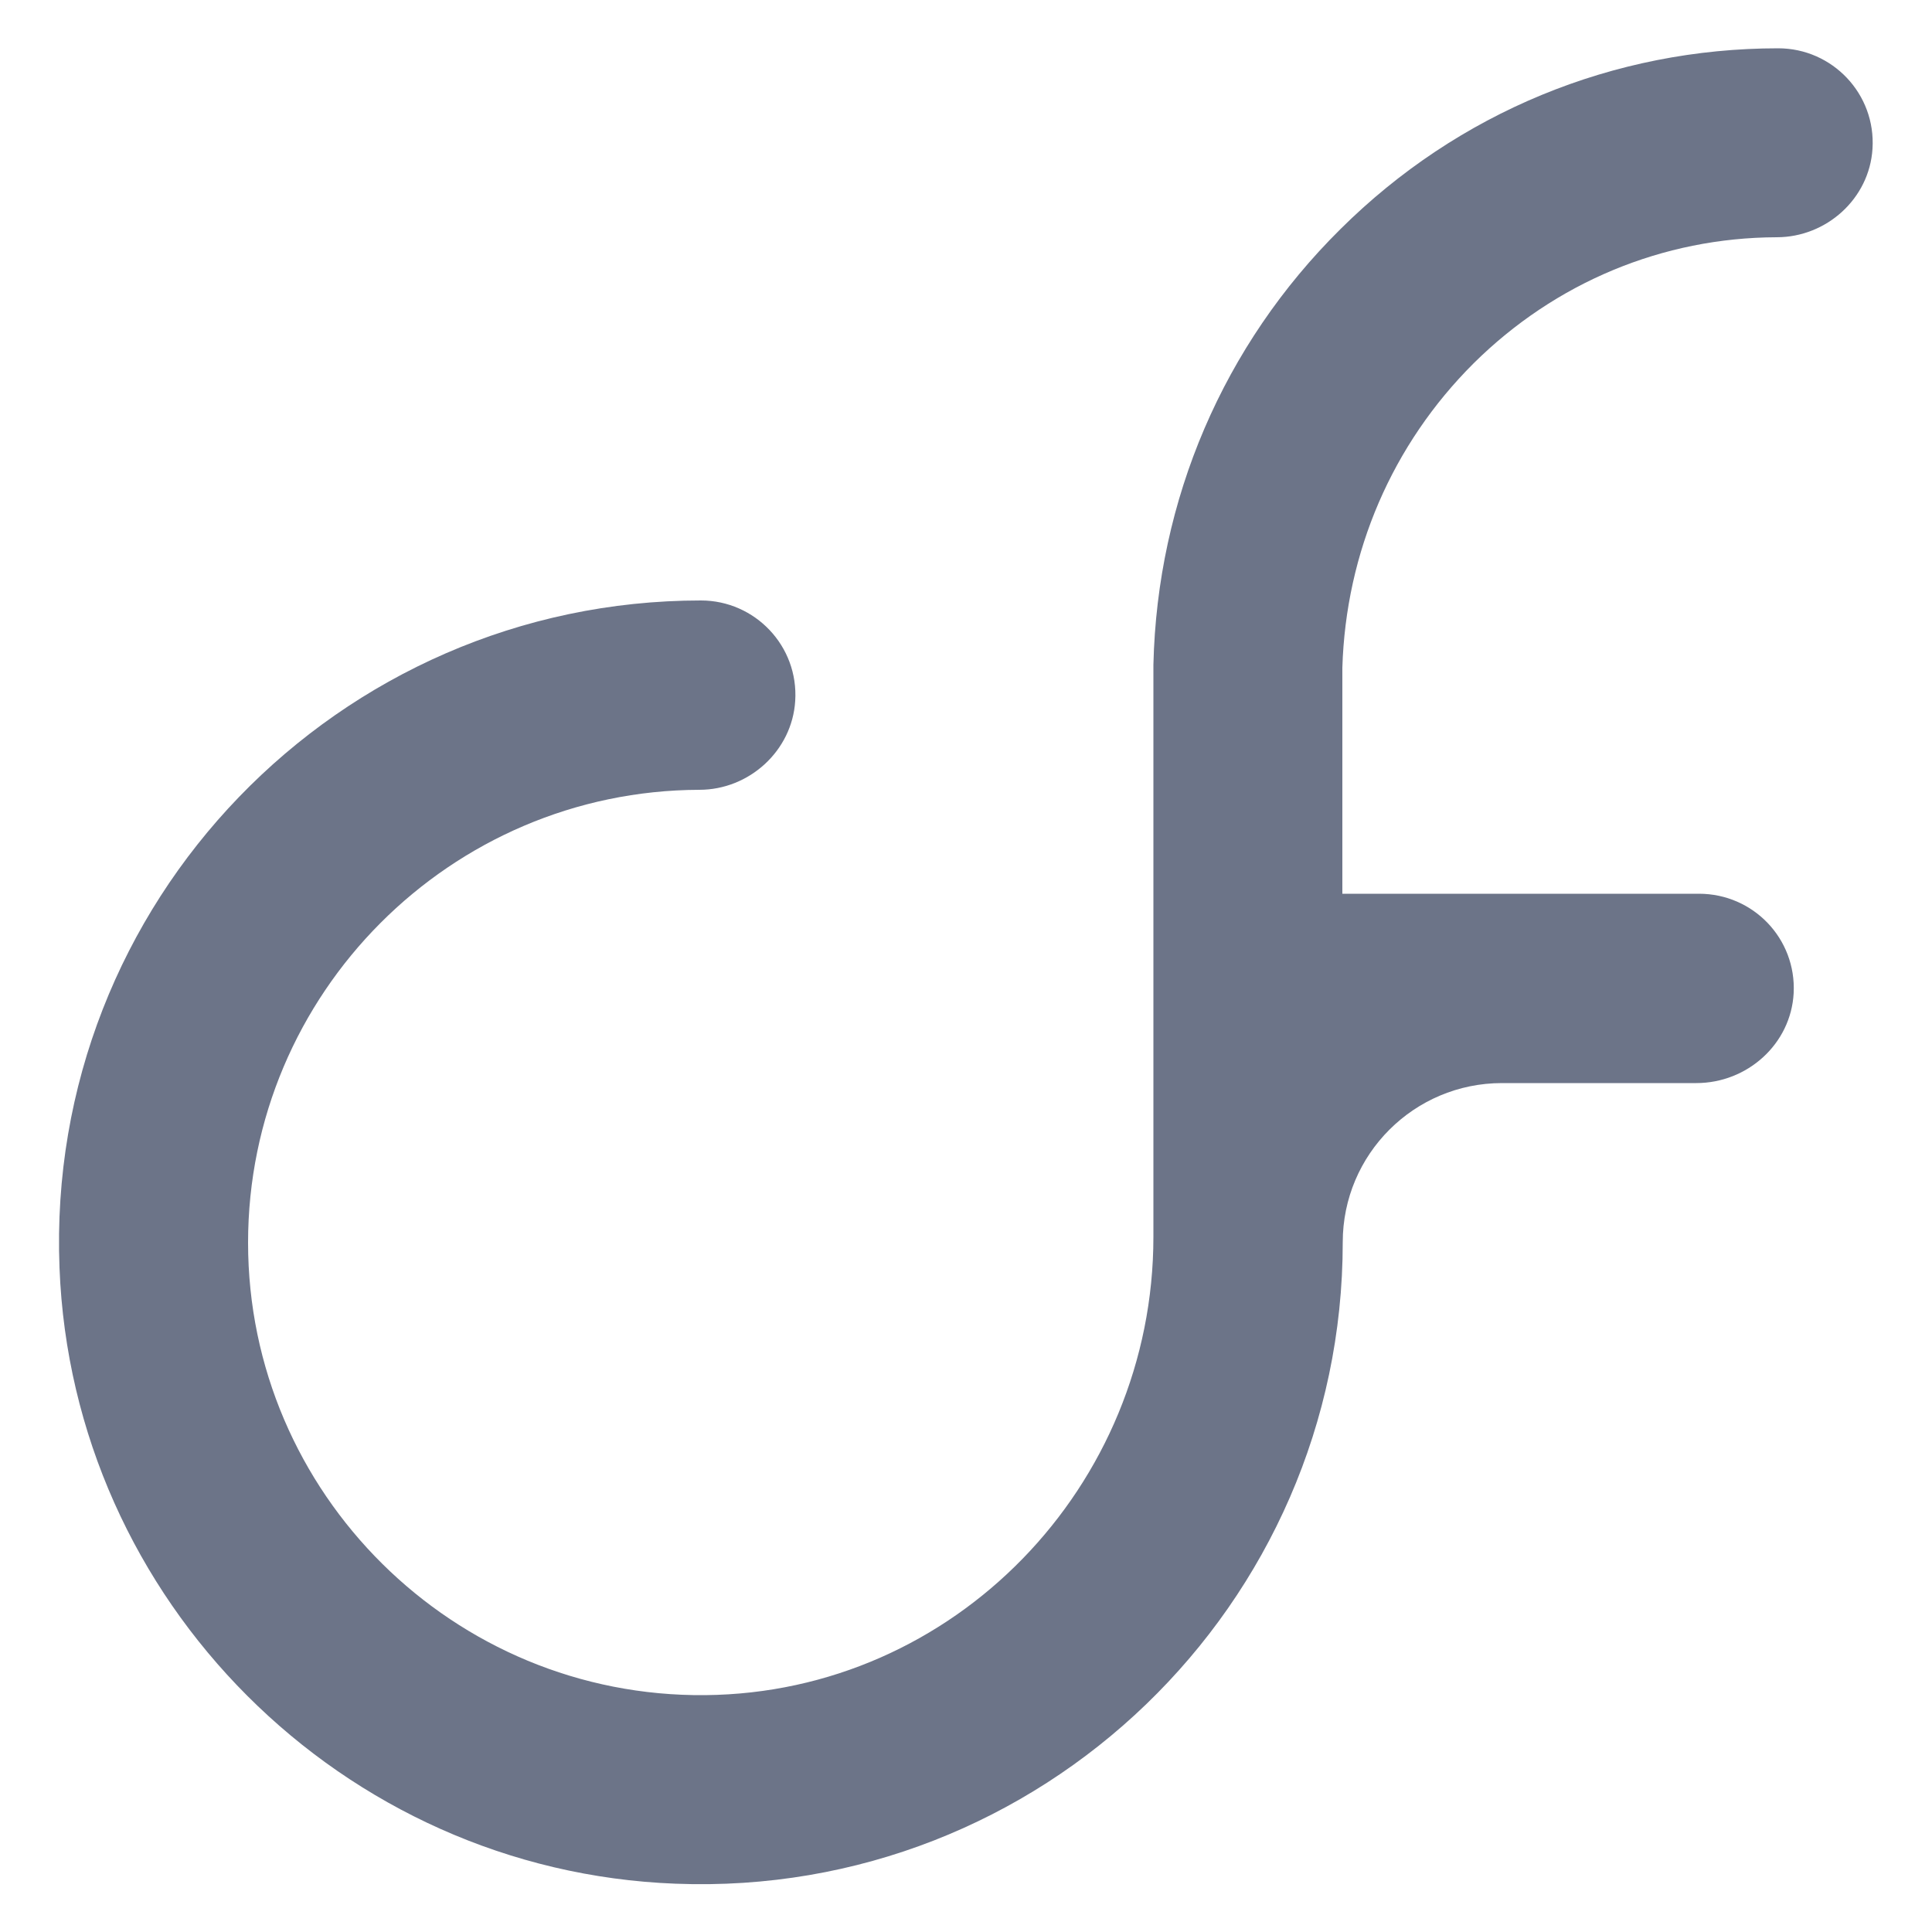
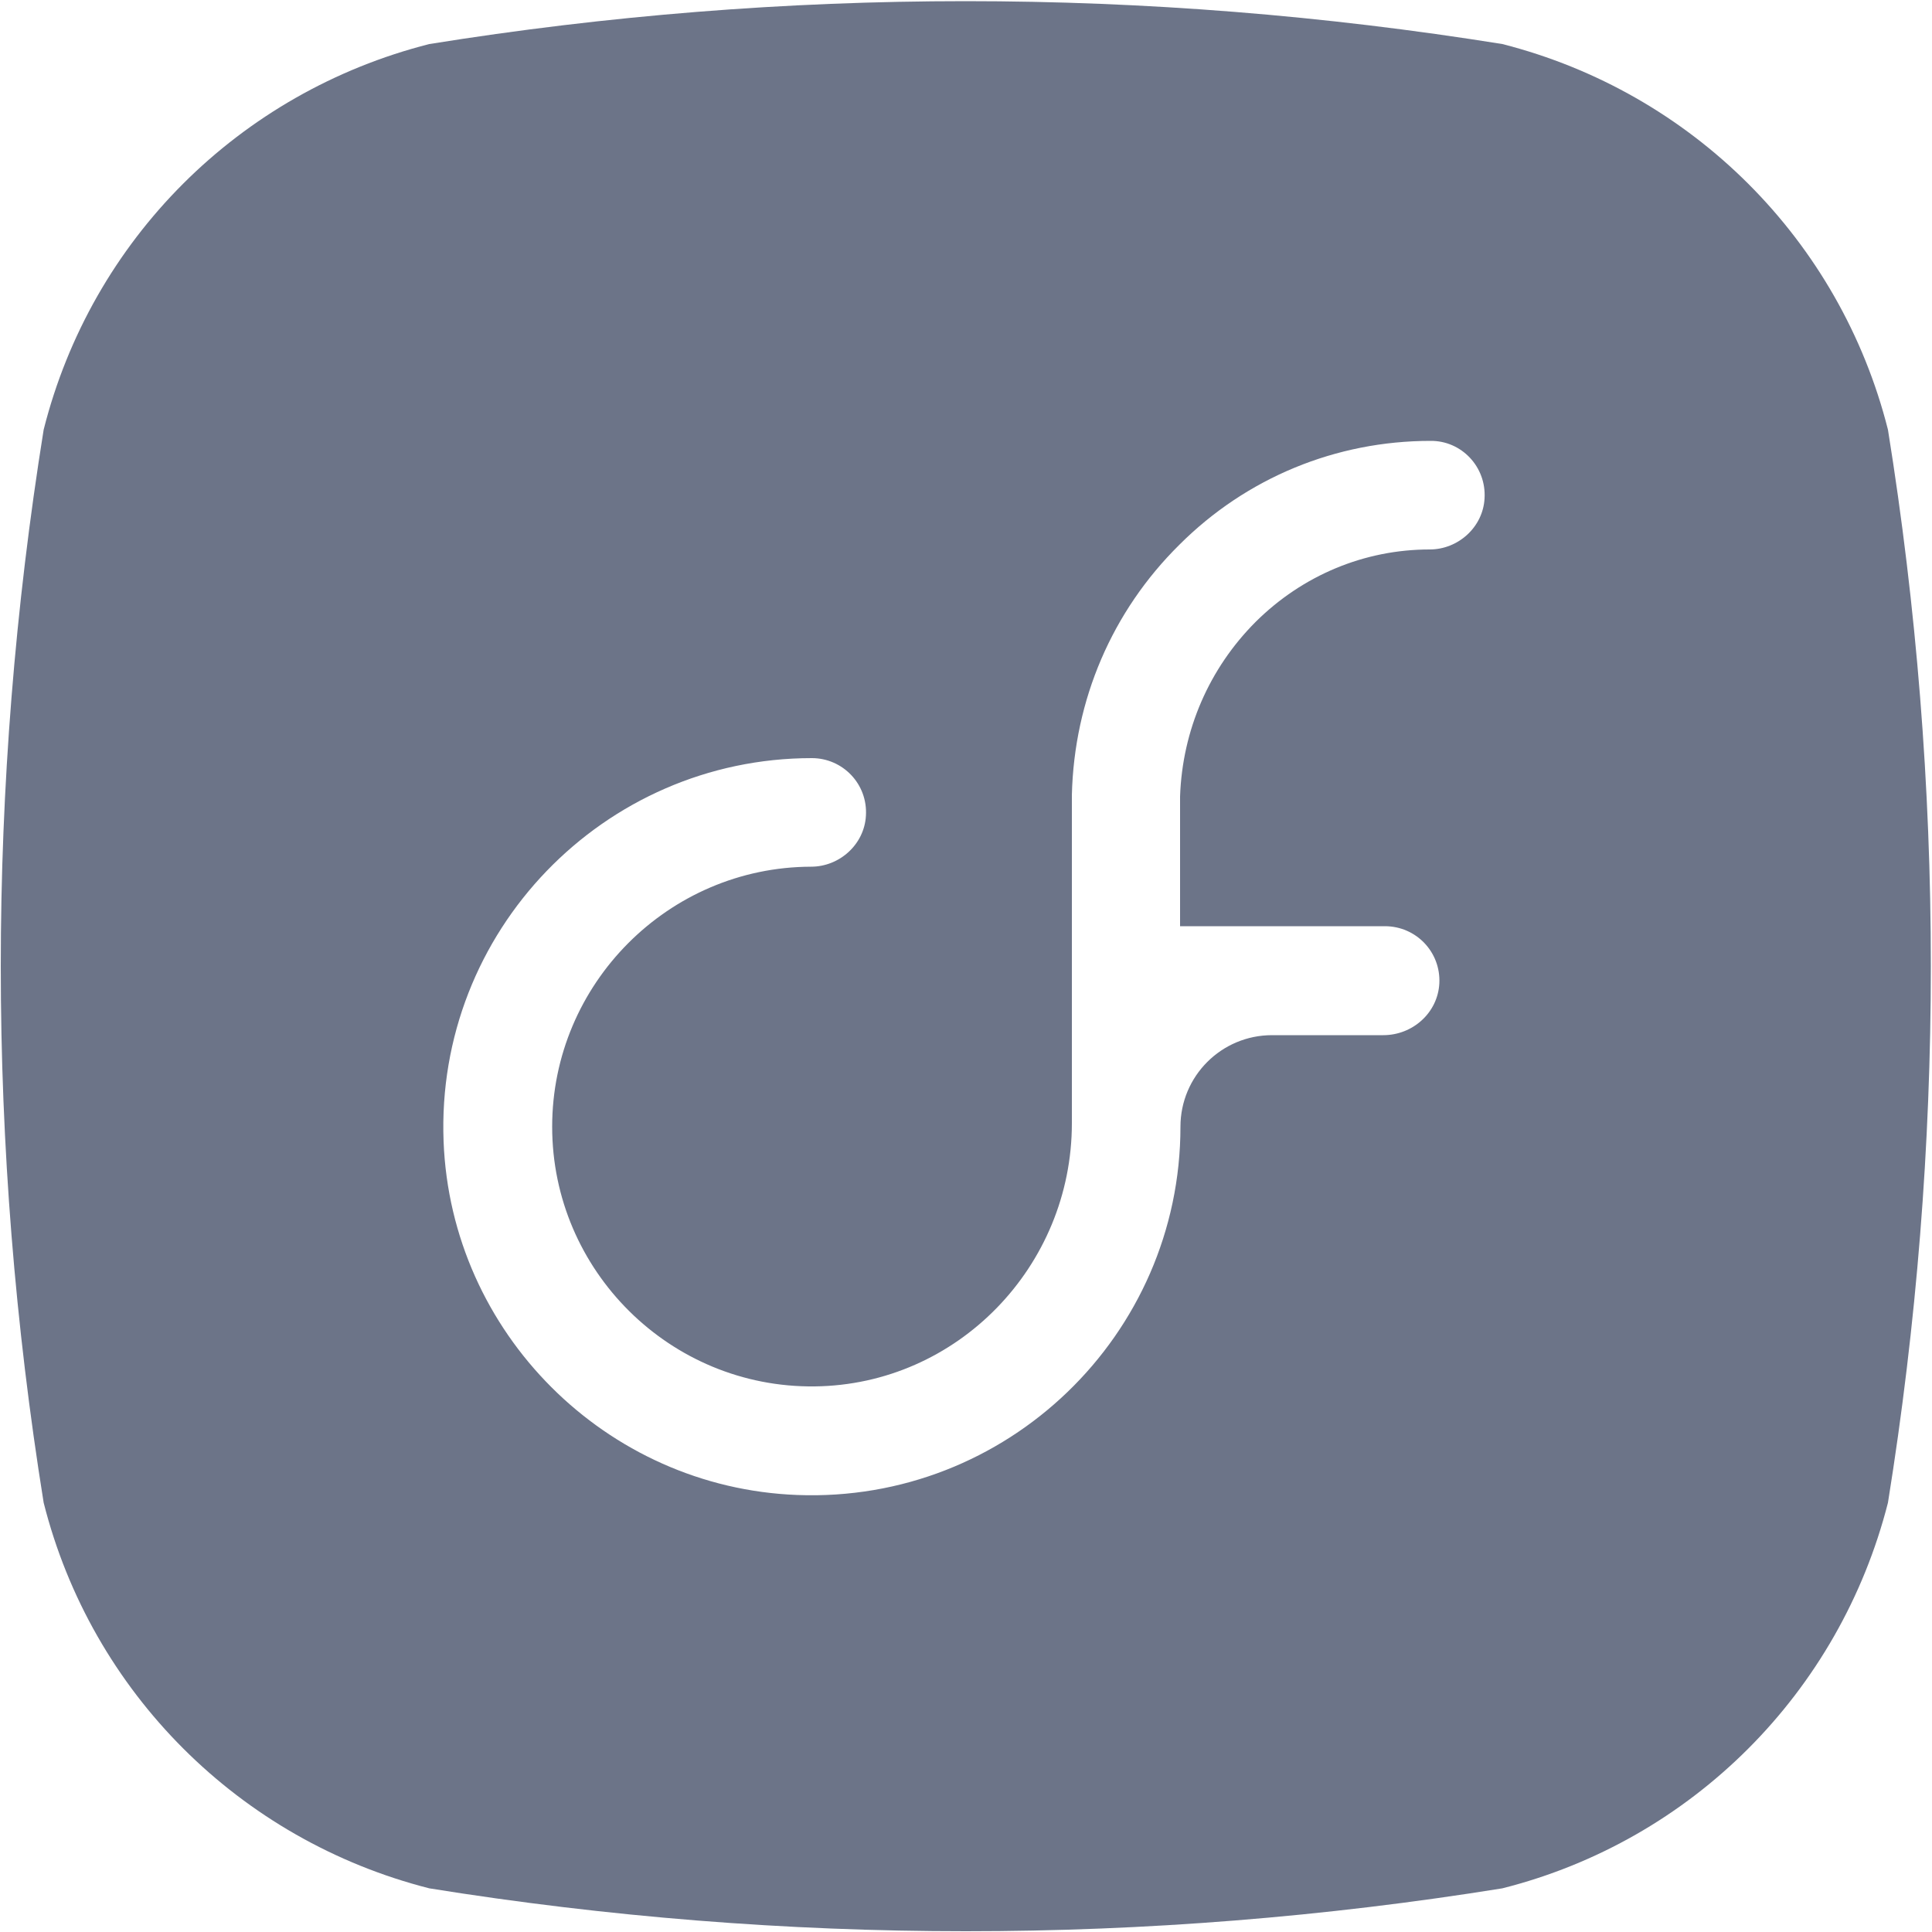
<svg xmlns="http://www.w3.org/2000/svg" version="1.1" id="Layer_1" x="0px" y="0px" viewBox="0 0 500 500" style="enable-background:new 0 0 500 500;" xml:space="preserve">
  <style type="text/css">
- 	.st0{fill:#6C7488;}
+ 	.st0{fill-rule:evenodd;clip-rule:evenodd;fill:#6C7488;}
</style>
-   <path class="st0" d="M381.4,94c21.1-20.9,48.9-32.5,78.4-32.6c12.9,0,24-10,24.8-22.9c0.9-14.2-10.4-26-24.4-26  c-42.6,0-82.9,16.6-113.3,46.8c-30.3,30-47.4,70-48.4,112.7v58.1l0,0v90c0,64.5-51.5,118-116,118.6  c-65.1,0.6-118.3-52.2-118.3-117.1c0-64.5,52.4-117,116.8-117.2c12.9,0,24-10.1,24.8-23c0.9-14.2-10.4-26-24.4-26  c-93.8,0-169.7,78.1-166,172.7c3.3,86.2,73.2,156.1,159.4,159.4c94.6,3.7,172.7-72.2,172.7-166l0,0c0-22.8,18.5-41.2,41.2-41.2H439  c13.2,0,24.5-10.1,25.2-23.3c0.7-14.1-10.5-25.7-24.5-25.7h-92.3v-58.5C348.3,142.9,360.3,115,381.4,94z" />
+   <path class="st0" d="M488.6,111.2c-12.4-49.1-50.7-87.3-99.8-99.8c-92.1-14.8-185.7-14.8-277.7,0C61.9,23.9,23.7,62,11.3,111.2  c-14.8,92.1-14.8,185.7,0,277.7c12.4,49.1,50.7,87.3,99.8,99.8c92.1,14.8,185.7,14.8,277.7,0c49.1-12.4,87.3-50.7,99.8-99.8  C503.4,296.8,503.4,203.2,488.6,111.2z M384.2,129c-0.4,7.4-6.8,13.2-14.2,13.2c-16.9,0-32.9,6.7-45,18.7  c-12.1,12.1-19,28.1-19.6,45.2v33.6h53c8.1,0,14.5,6.7,14.1,14.8c-0.4,7.6-6.9,13.4-14.5,13.4h-28.8c-13.1,0-23.7,10.6-23.7,23.7  c0,53.9-44.9,97.4-99.2,95.3c-49.5-1.9-89.6-42-91.5-91.5c-2.1-54.3,41.4-99.2,95.3-99.2c8,0,14.5,6.7,14,14.9  c-0.4,7.4-6.8,13.2-14.2,13.2c-36.9,0.1-67,30.3-67,67.3c0,37.2,30.5,67.6,67.9,67.2c37-0.4,66.6-31.1,66.6-68.1V239v-33.3  c0.6-24.6,10.4-47.5,27.8-64.7c17.4-17.4,40.6-26.9,65-26.9C378.2,114,384.7,120.8,384.2,129z" />
</svg>
